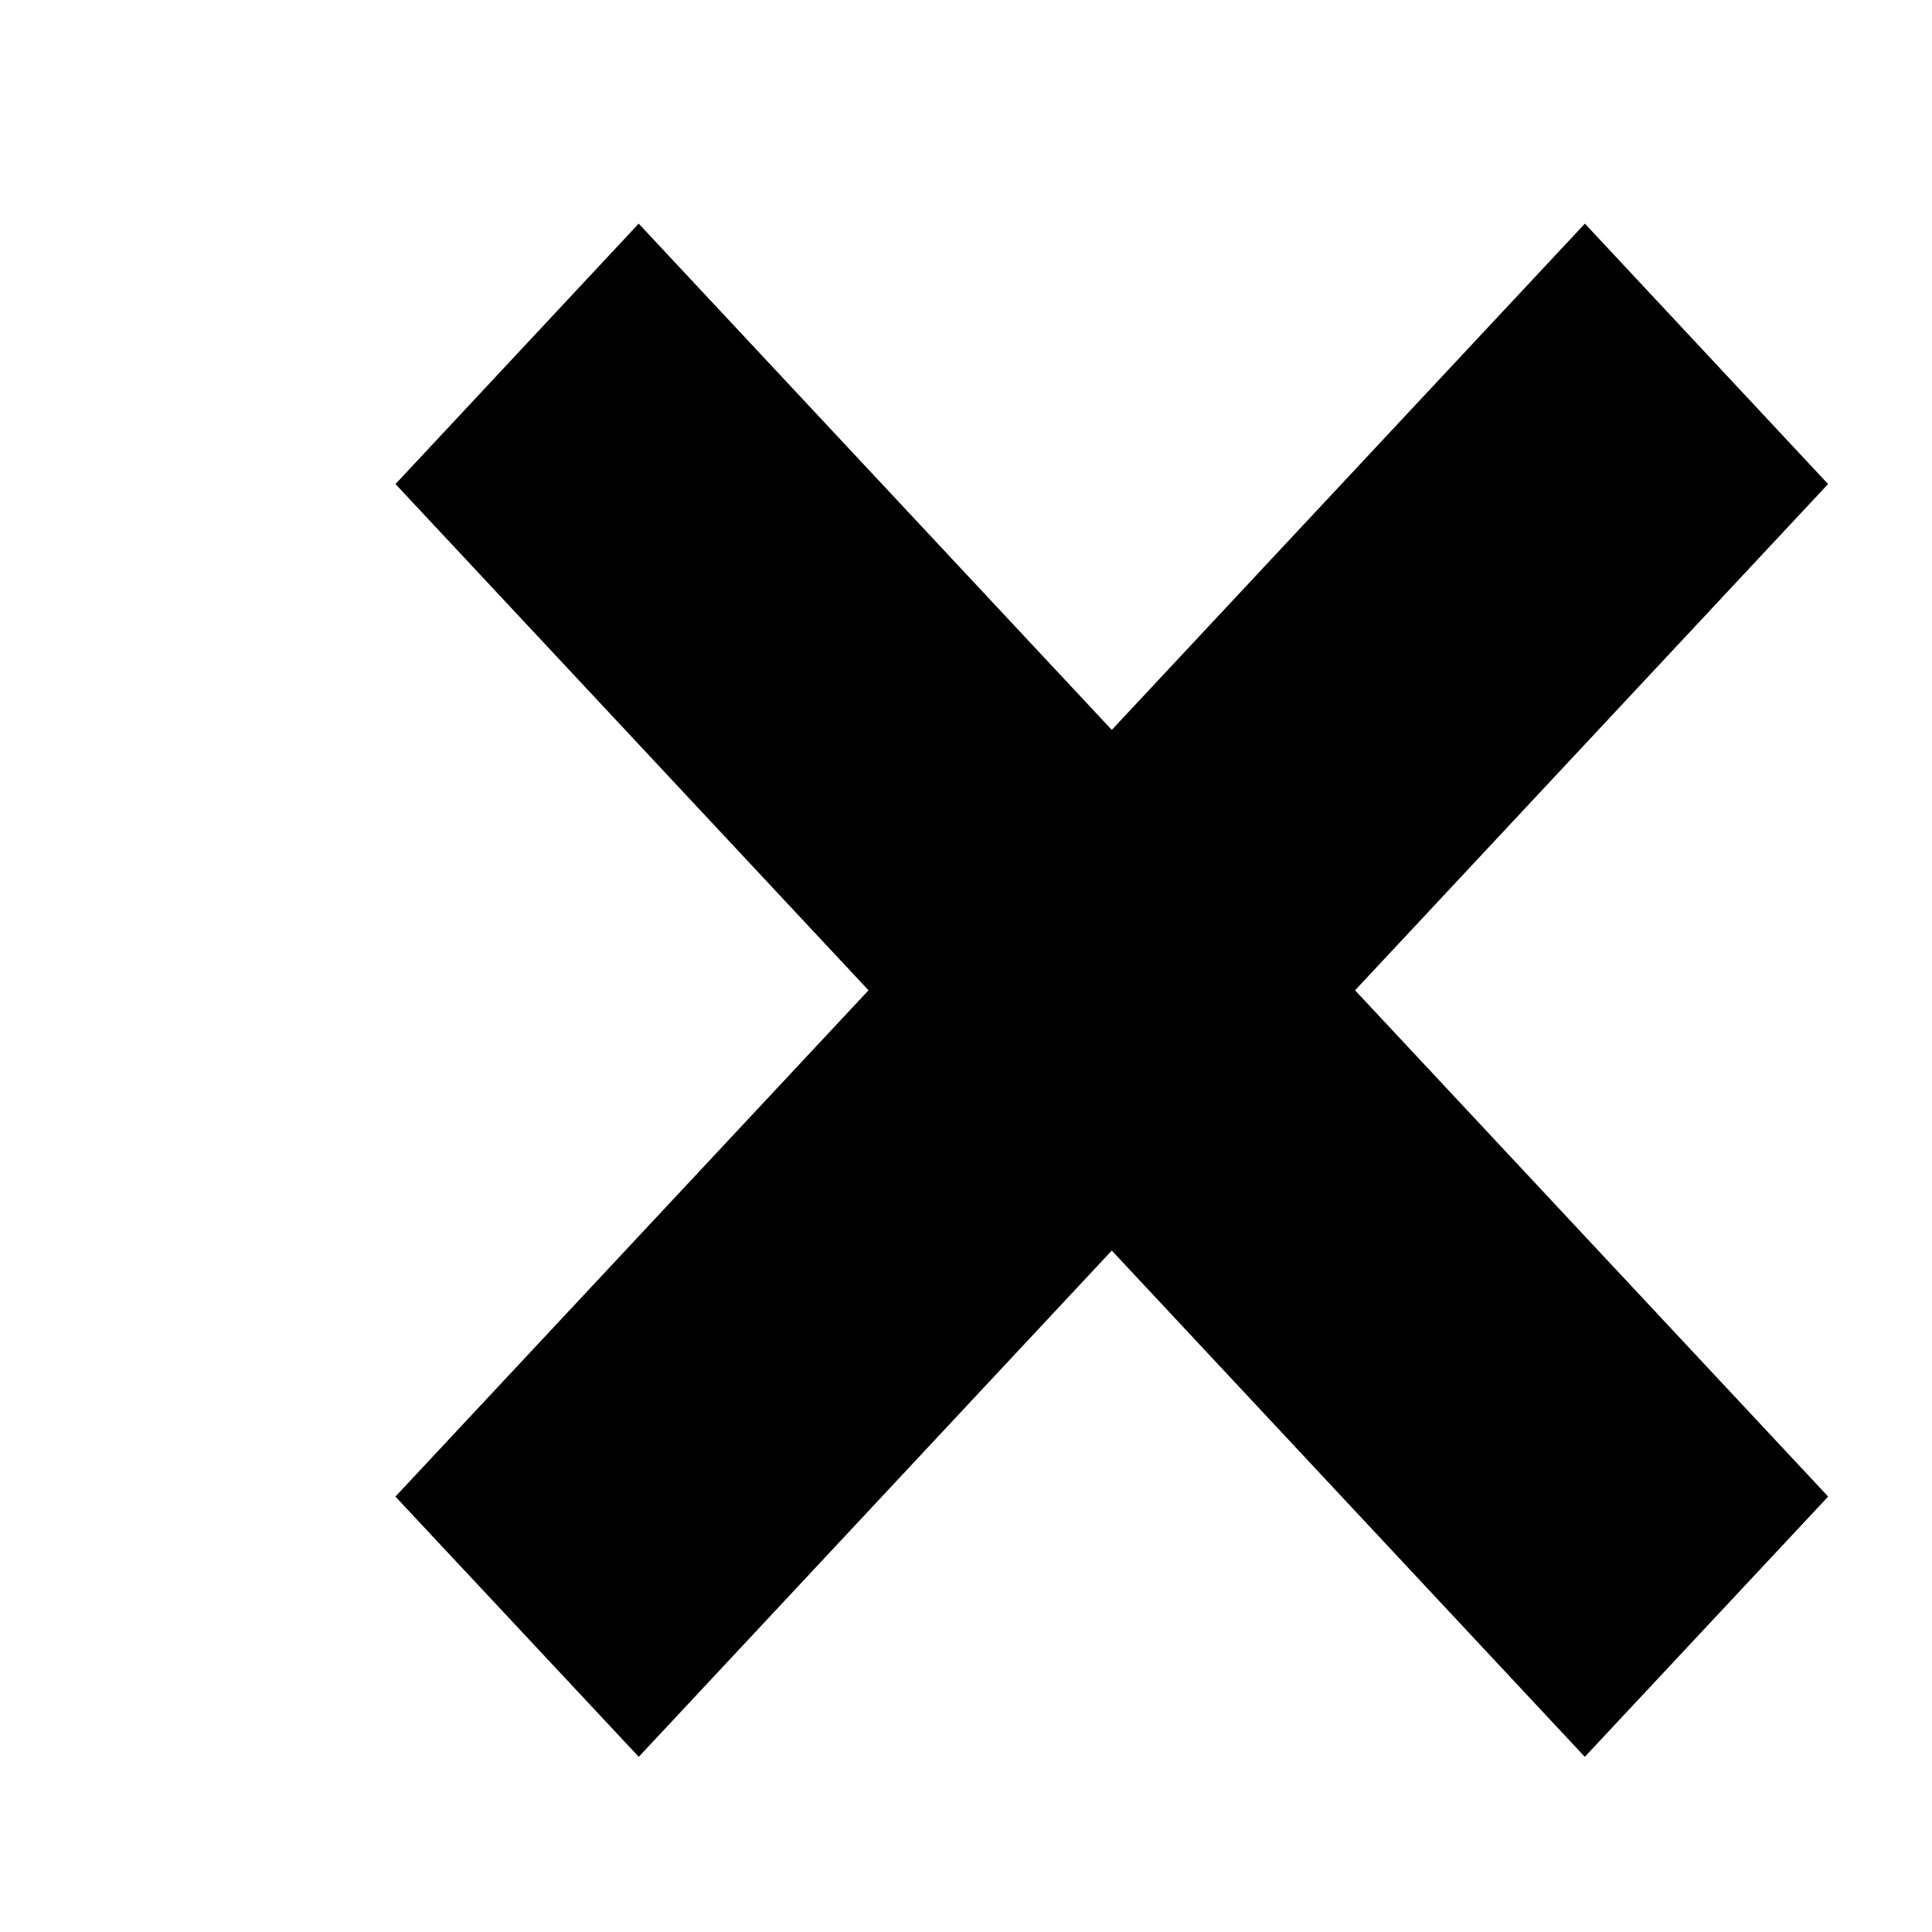
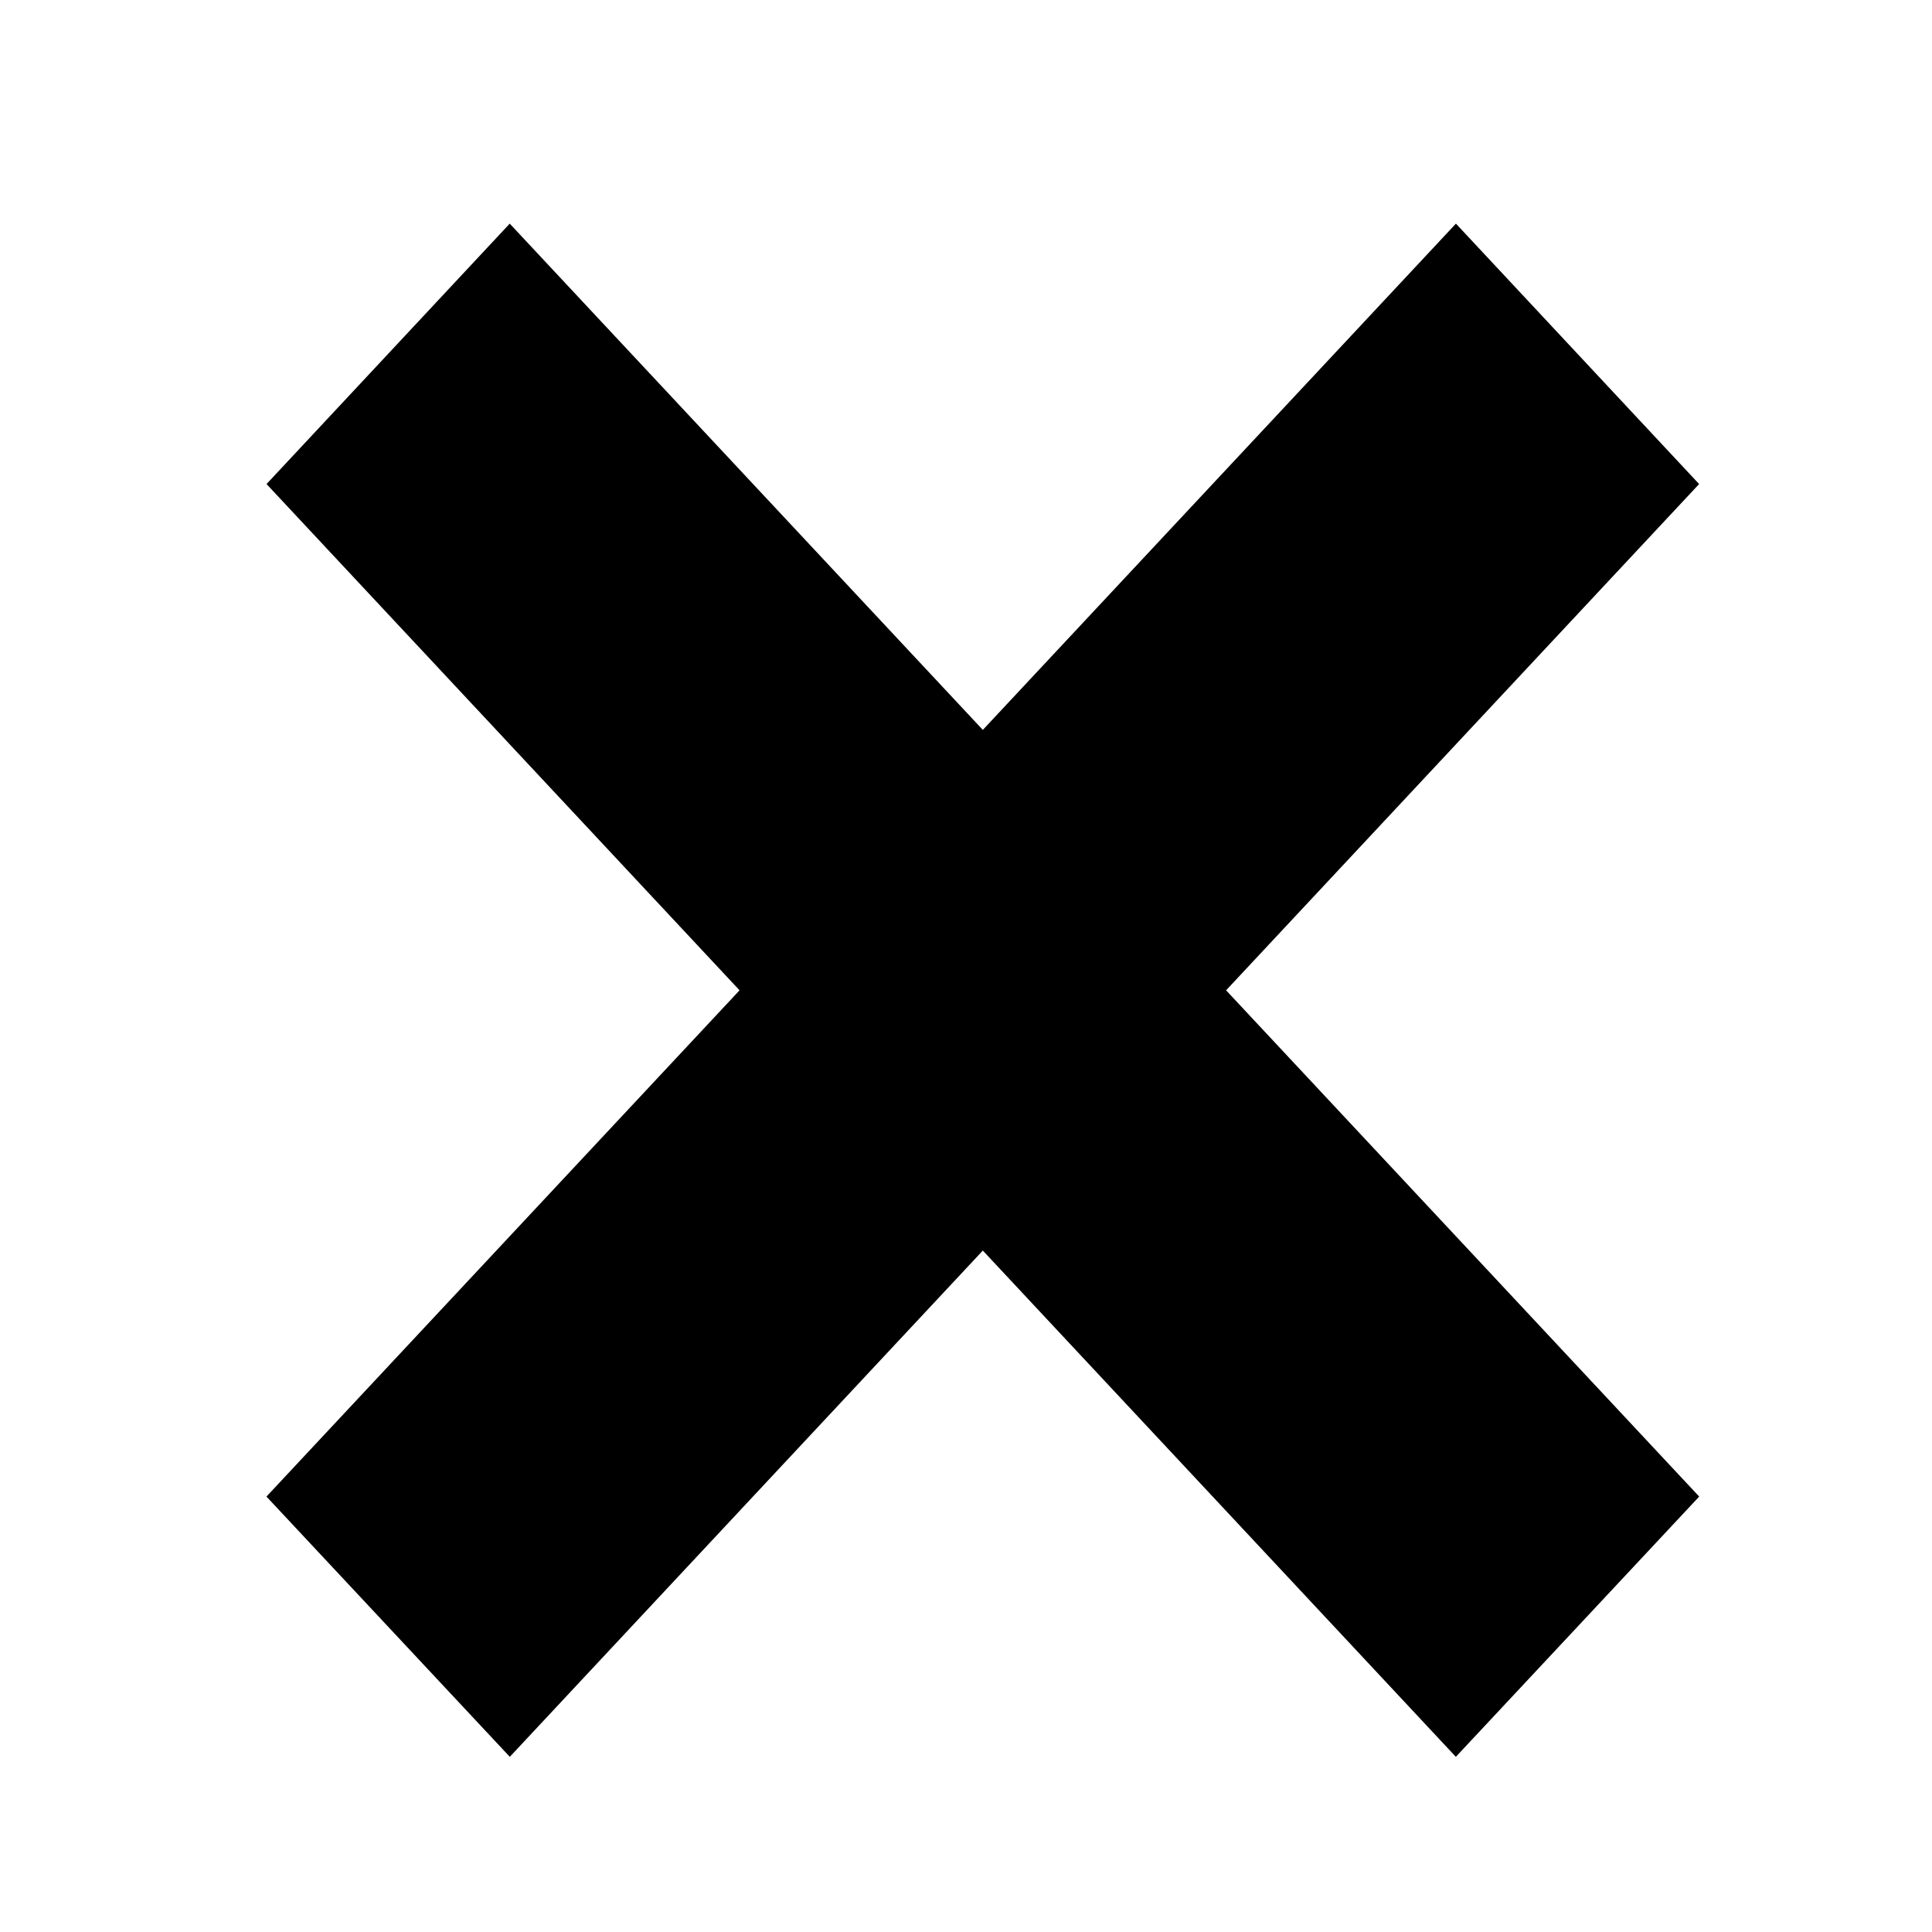
<svg xmlns="http://www.w3.org/2000/svg" width="24" height="24">
  <g>
-     <path id="svg_7" d="m22.71,18.591l-5.877,-6.289l5.876,-6.289l-3.021,-3.235l-5.877,6.289l-5.877,-6.289l-3.021,3.235l5.876,6.289l-5.877,6.289l3.023,3.233l5.876,-6.289l5.876,6.289" stroke-linecap="null" stroke-linejoin="null" stroke-dasharray="null" stroke-width="null" fill="#000" />
+     <path id="svg_7" d="m21.108,18.591l-5.877,-6.289l5.876,-6.289l-3.021,-3.235l-5.877,6.289l-5.877,-6.289l-3.021,3.235l5.876,6.289l-5.877,6.289l3.023,3.233l5.876,-6.289l5.876,6.289" stroke-linecap="null" stroke-linejoin="null" stroke-dasharray="null" stroke-width="null" fill="#000" />
  </g>
</svg>
